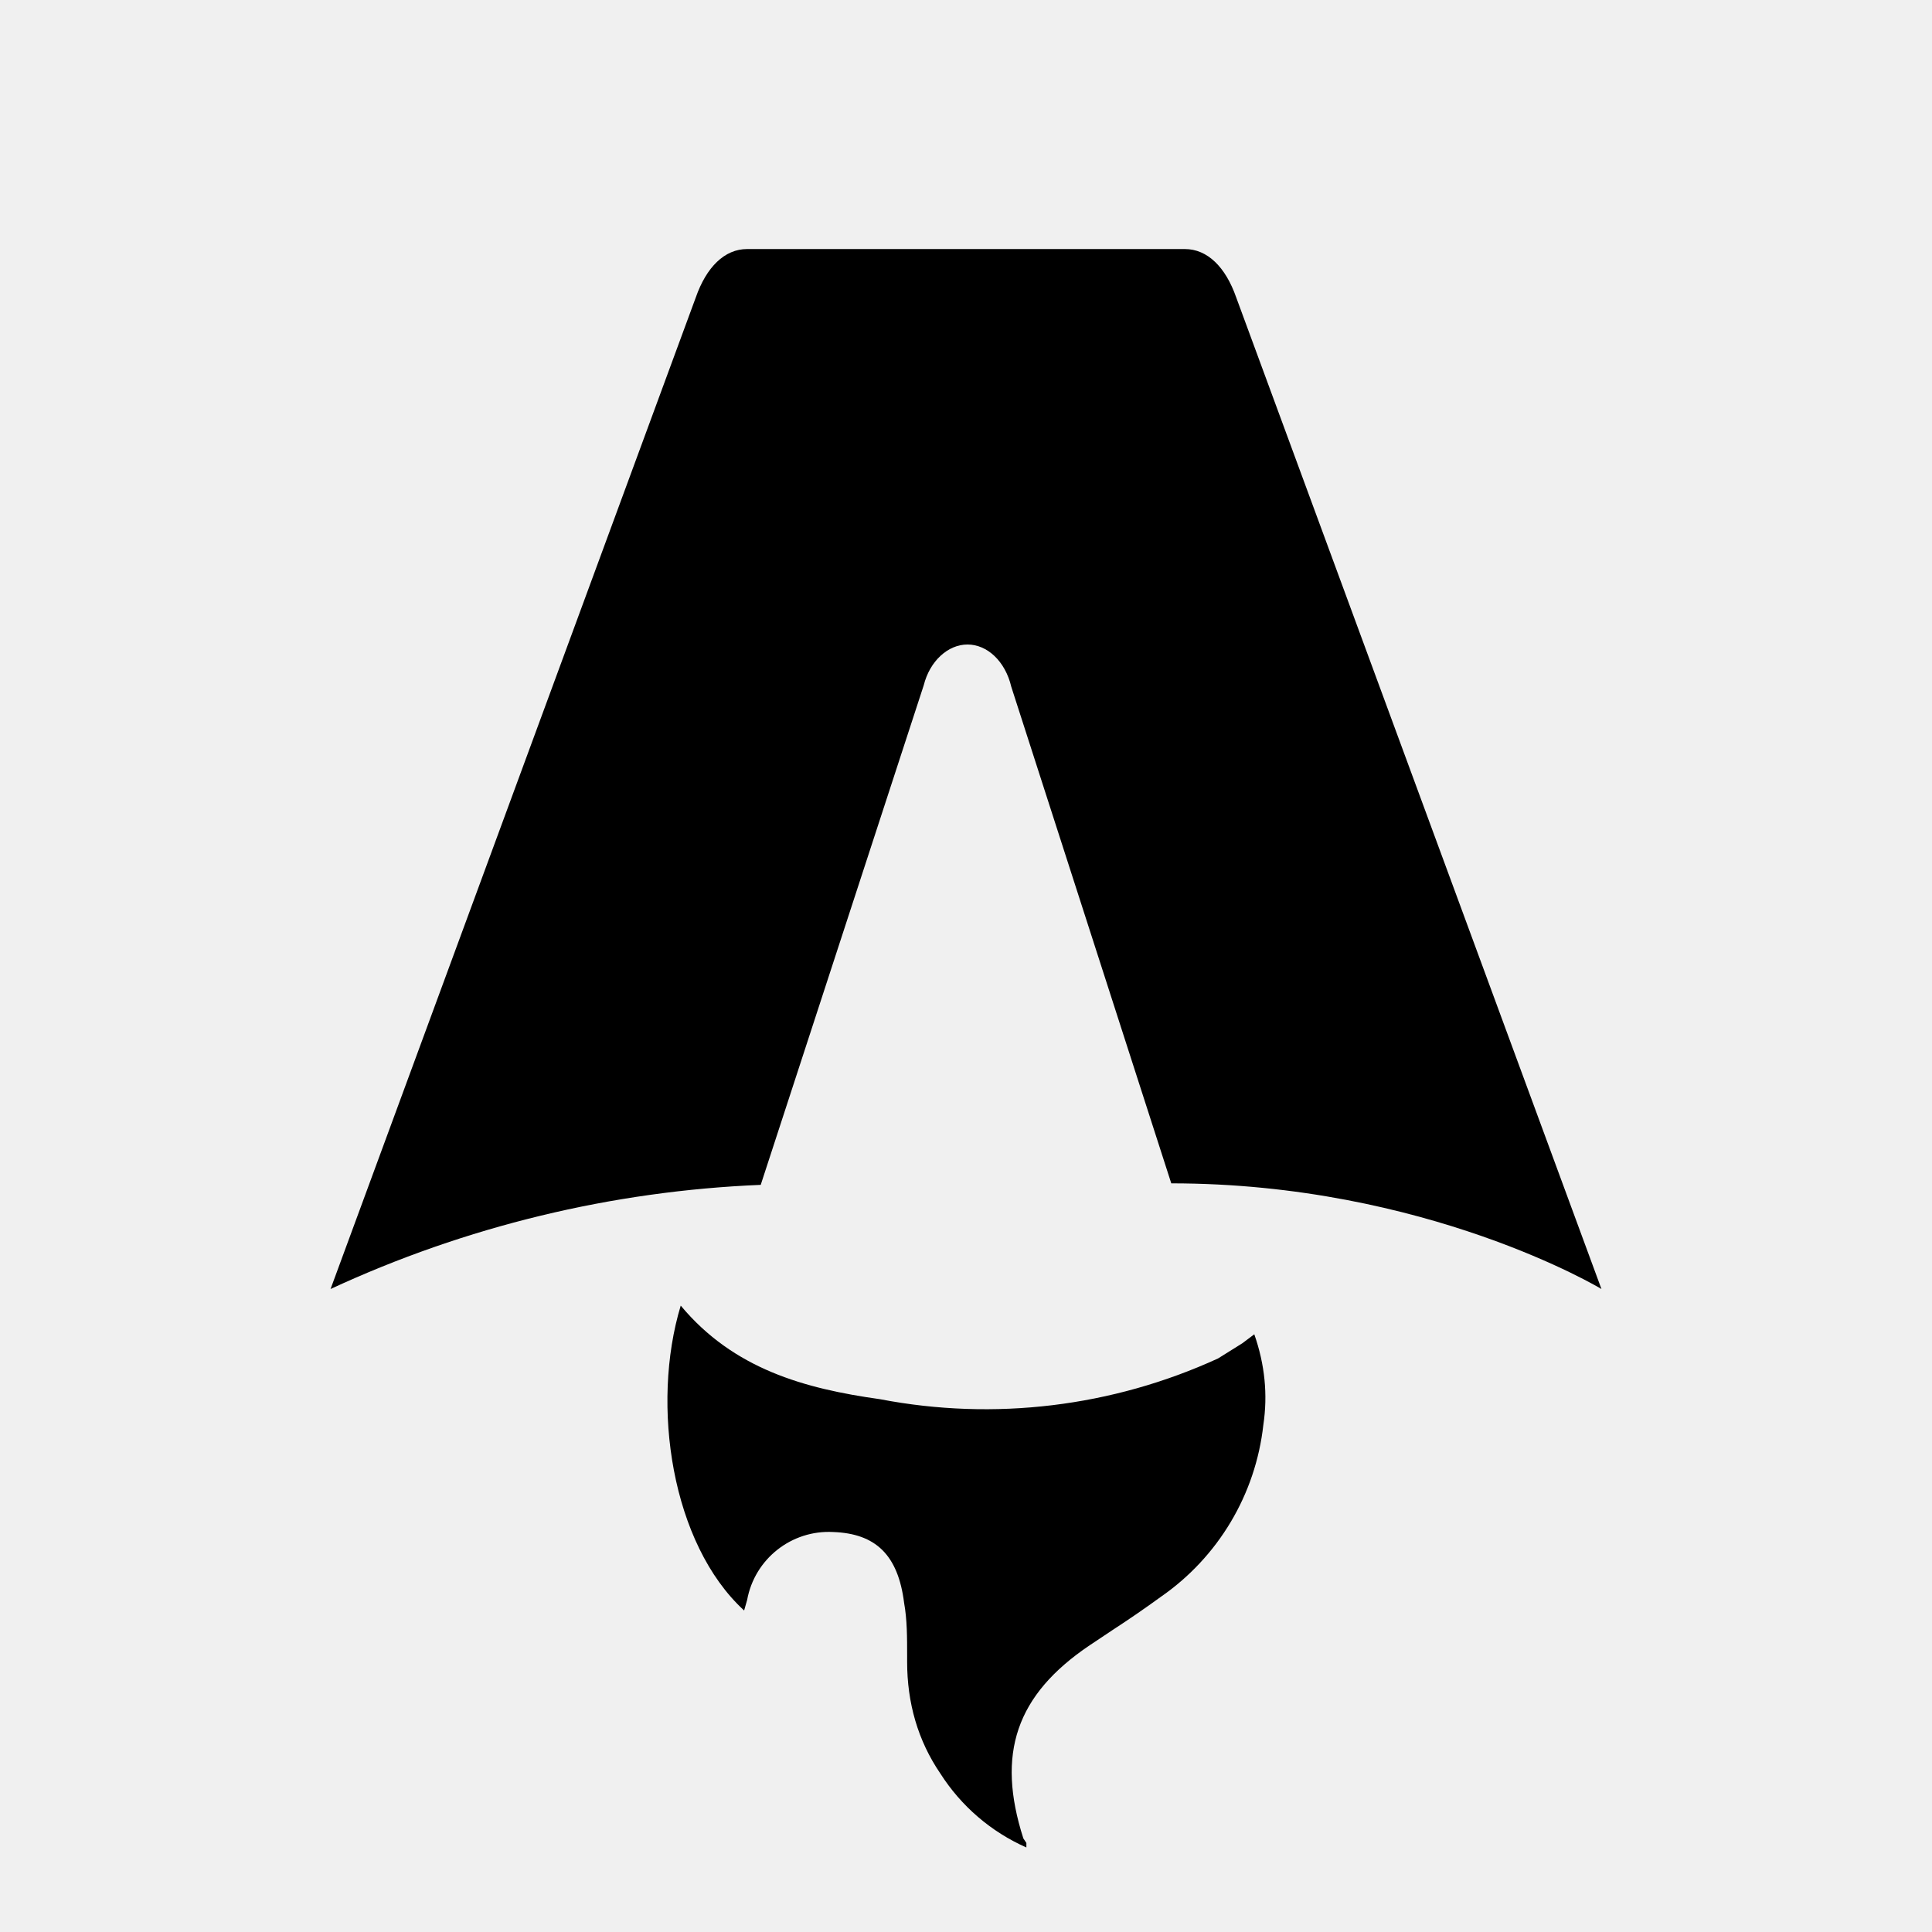
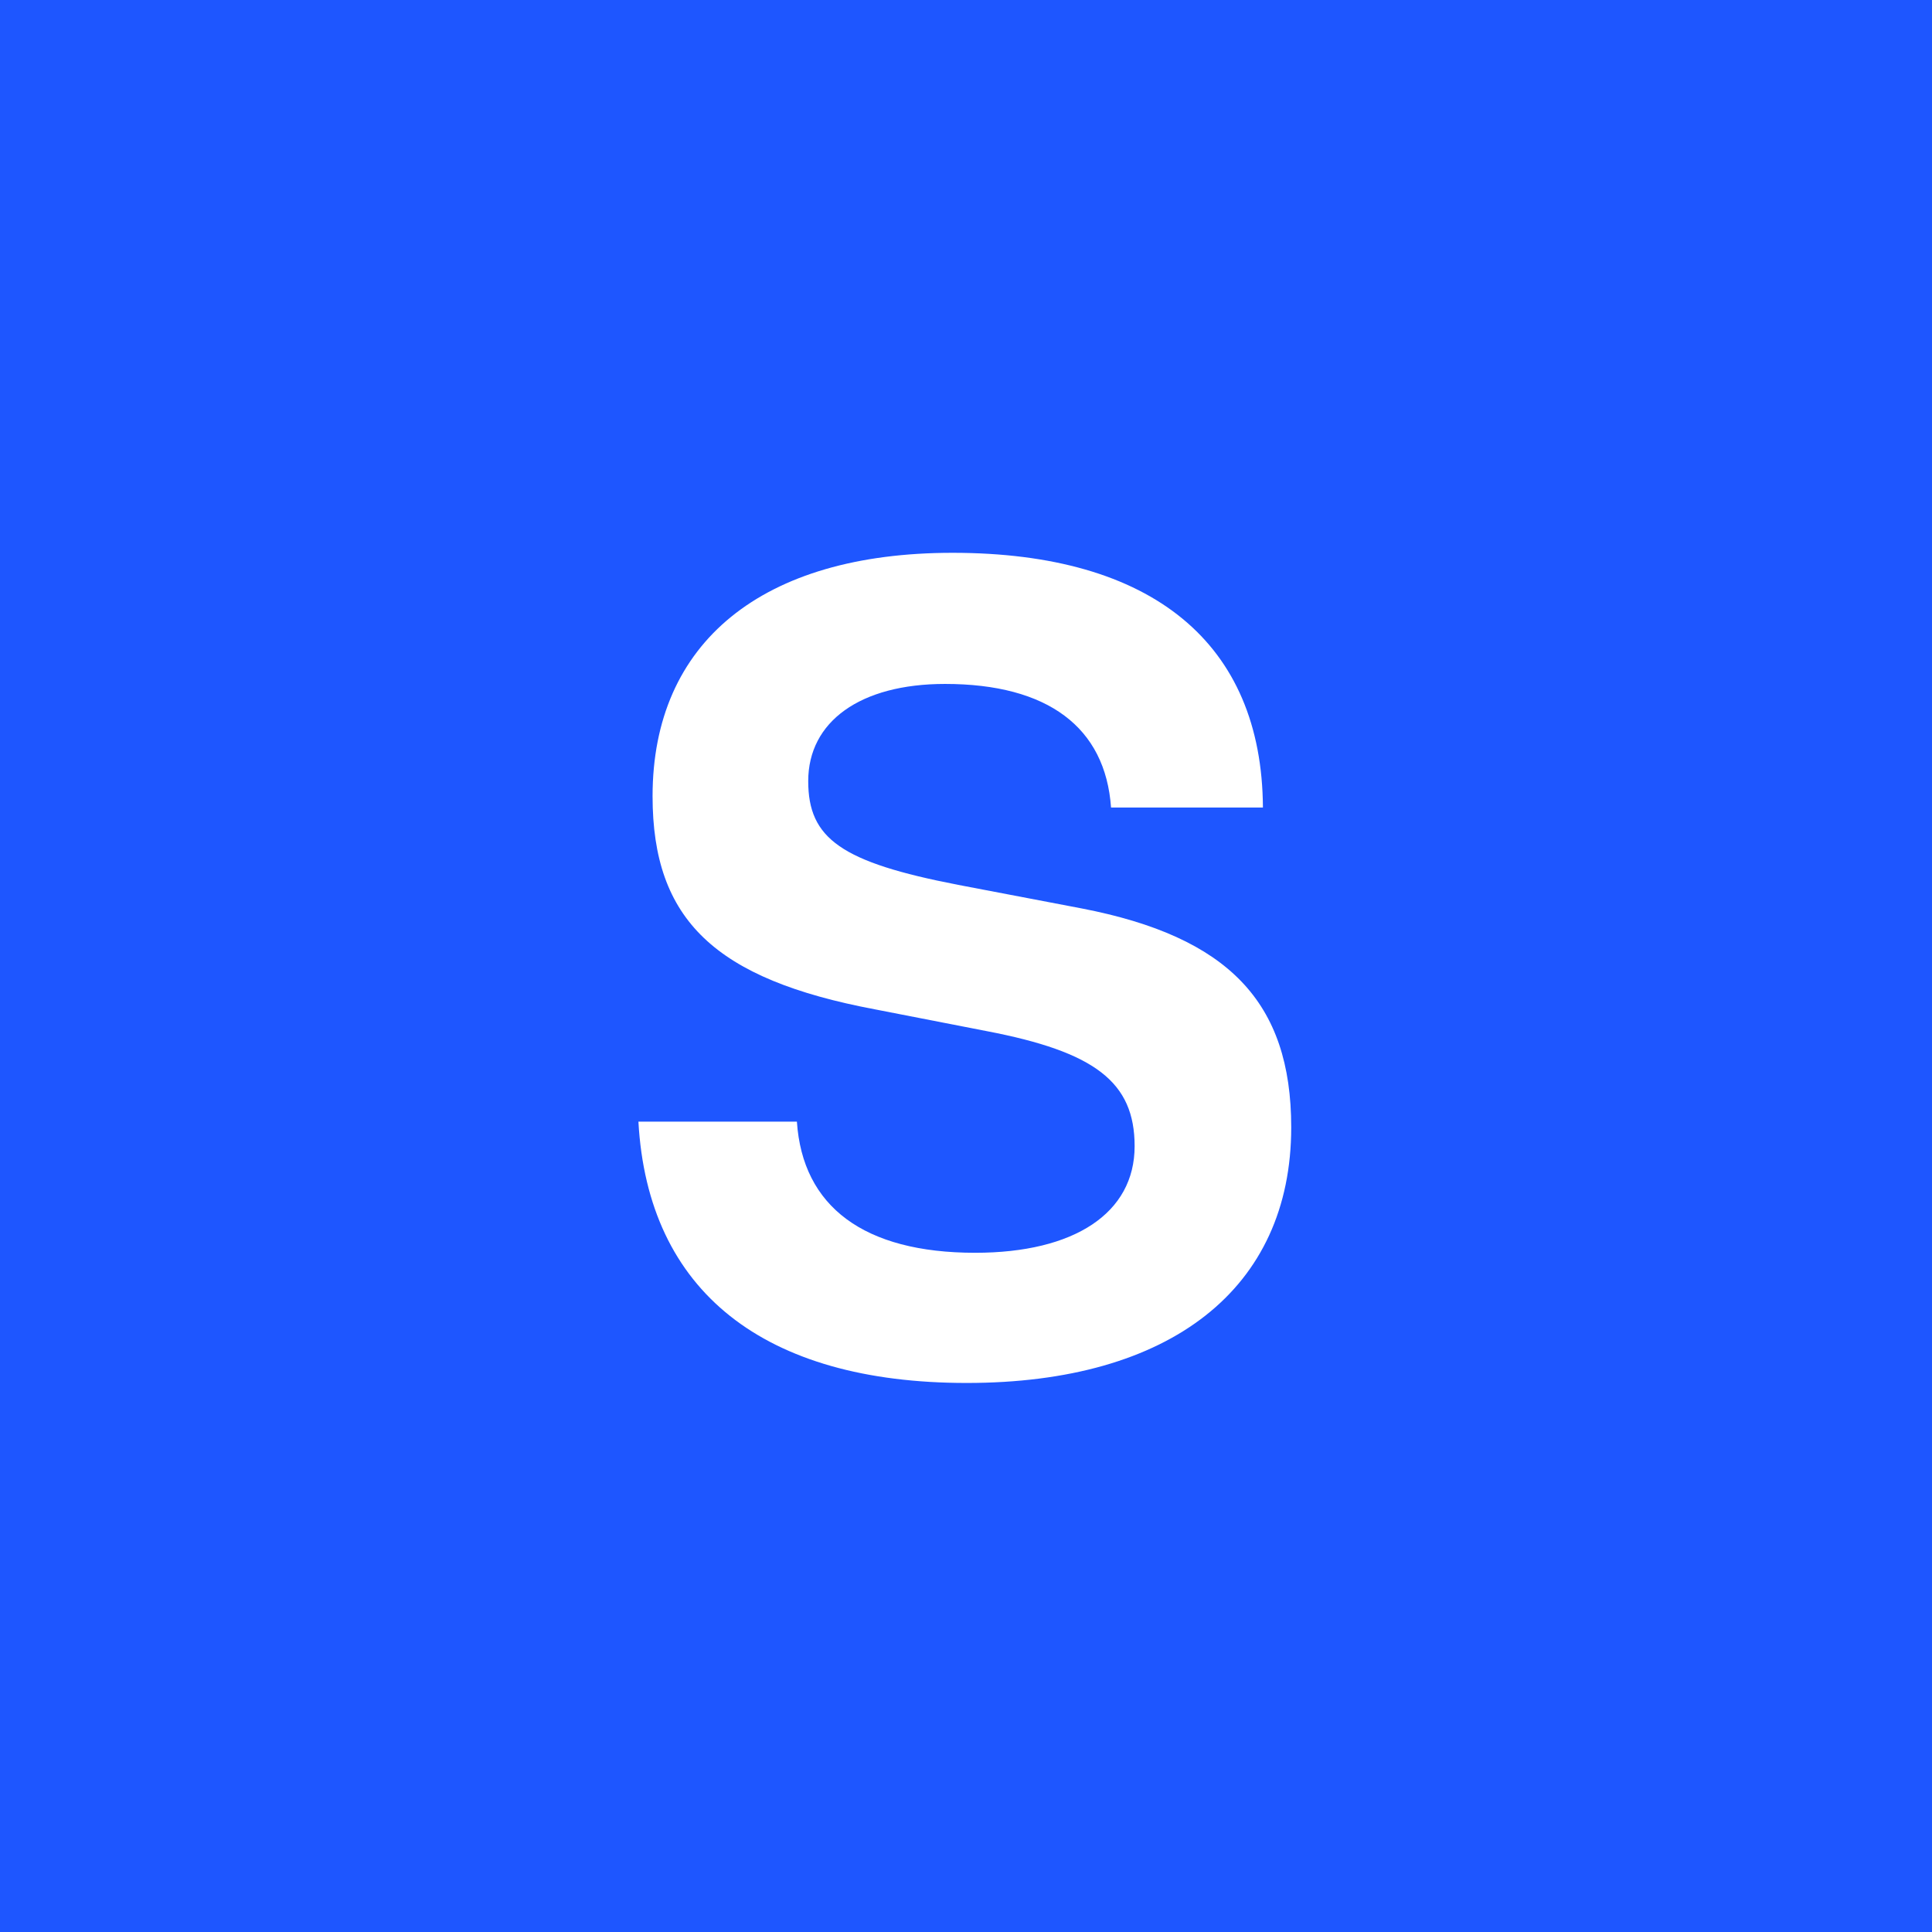
- <svg xmlns="http://www.w3.org/2000/svg" fill="none" viewBox="0 0 128 128">
-   <path d="M50.4 78.5a75.1 75.1 0 0 0-28.5 6.9l24.2-65.7c.7-2 1.9-3.2 3.4-3.2h29c1.5 0 2.7 1.2 3.4 3.2l24.2 65.7s-11.6-7-28.5-7L67 45.5c-.4-1.7-1.6-2.8-2.9-2.8-1.3 0-2.5 1.1-2.9 2.7L50.4 78.5Zm-1.1 28.2Zm-4.2-20.2c-2 6.6-.6 15.8 4.2 20.2a17.5 17.5 0 0 1 .2-.7 5.5 5.5 0 0 1 5.7-4.5c2.8.1 4.3 1.5 4.7 4.7.2 1.1.2 2.3.2 3.5v.4c0 2.7.7 5.2 2.2 7.4a13 13 0 0 0 5.7 4.9v-.3l-.2-.3c-1.8-5.6-.5-9.5 4.4-12.8l1.5-1a73 73 0 0 0 3.2-2.2 16 16 0 0 0 6.8-11.4c.3-2 .1-4-.6-6l-.8.6-1.6 1a37 37 0 0 1-22.4 2.7c-5-.7-9.7-2-13.2-6.2Z" />
-   <style>
-         path { fill: #000; }
-         @media (prefers-color-scheme: dark) {
-             path { fill: #FFF; }
-         }
-     </style>
+ <svg xmlns="http://www.w3.org/2000/svg" viewBox="0 0 32 32">
+   <rect width="32" height="32" fill="#1e56ff" />
+   <text x="16" y="22.5" text-anchor="middle" font-family="Helvetica, Arial, sans-serif" font-size="18" font-weight="700" fill="#fff">S</text>
</svg>
